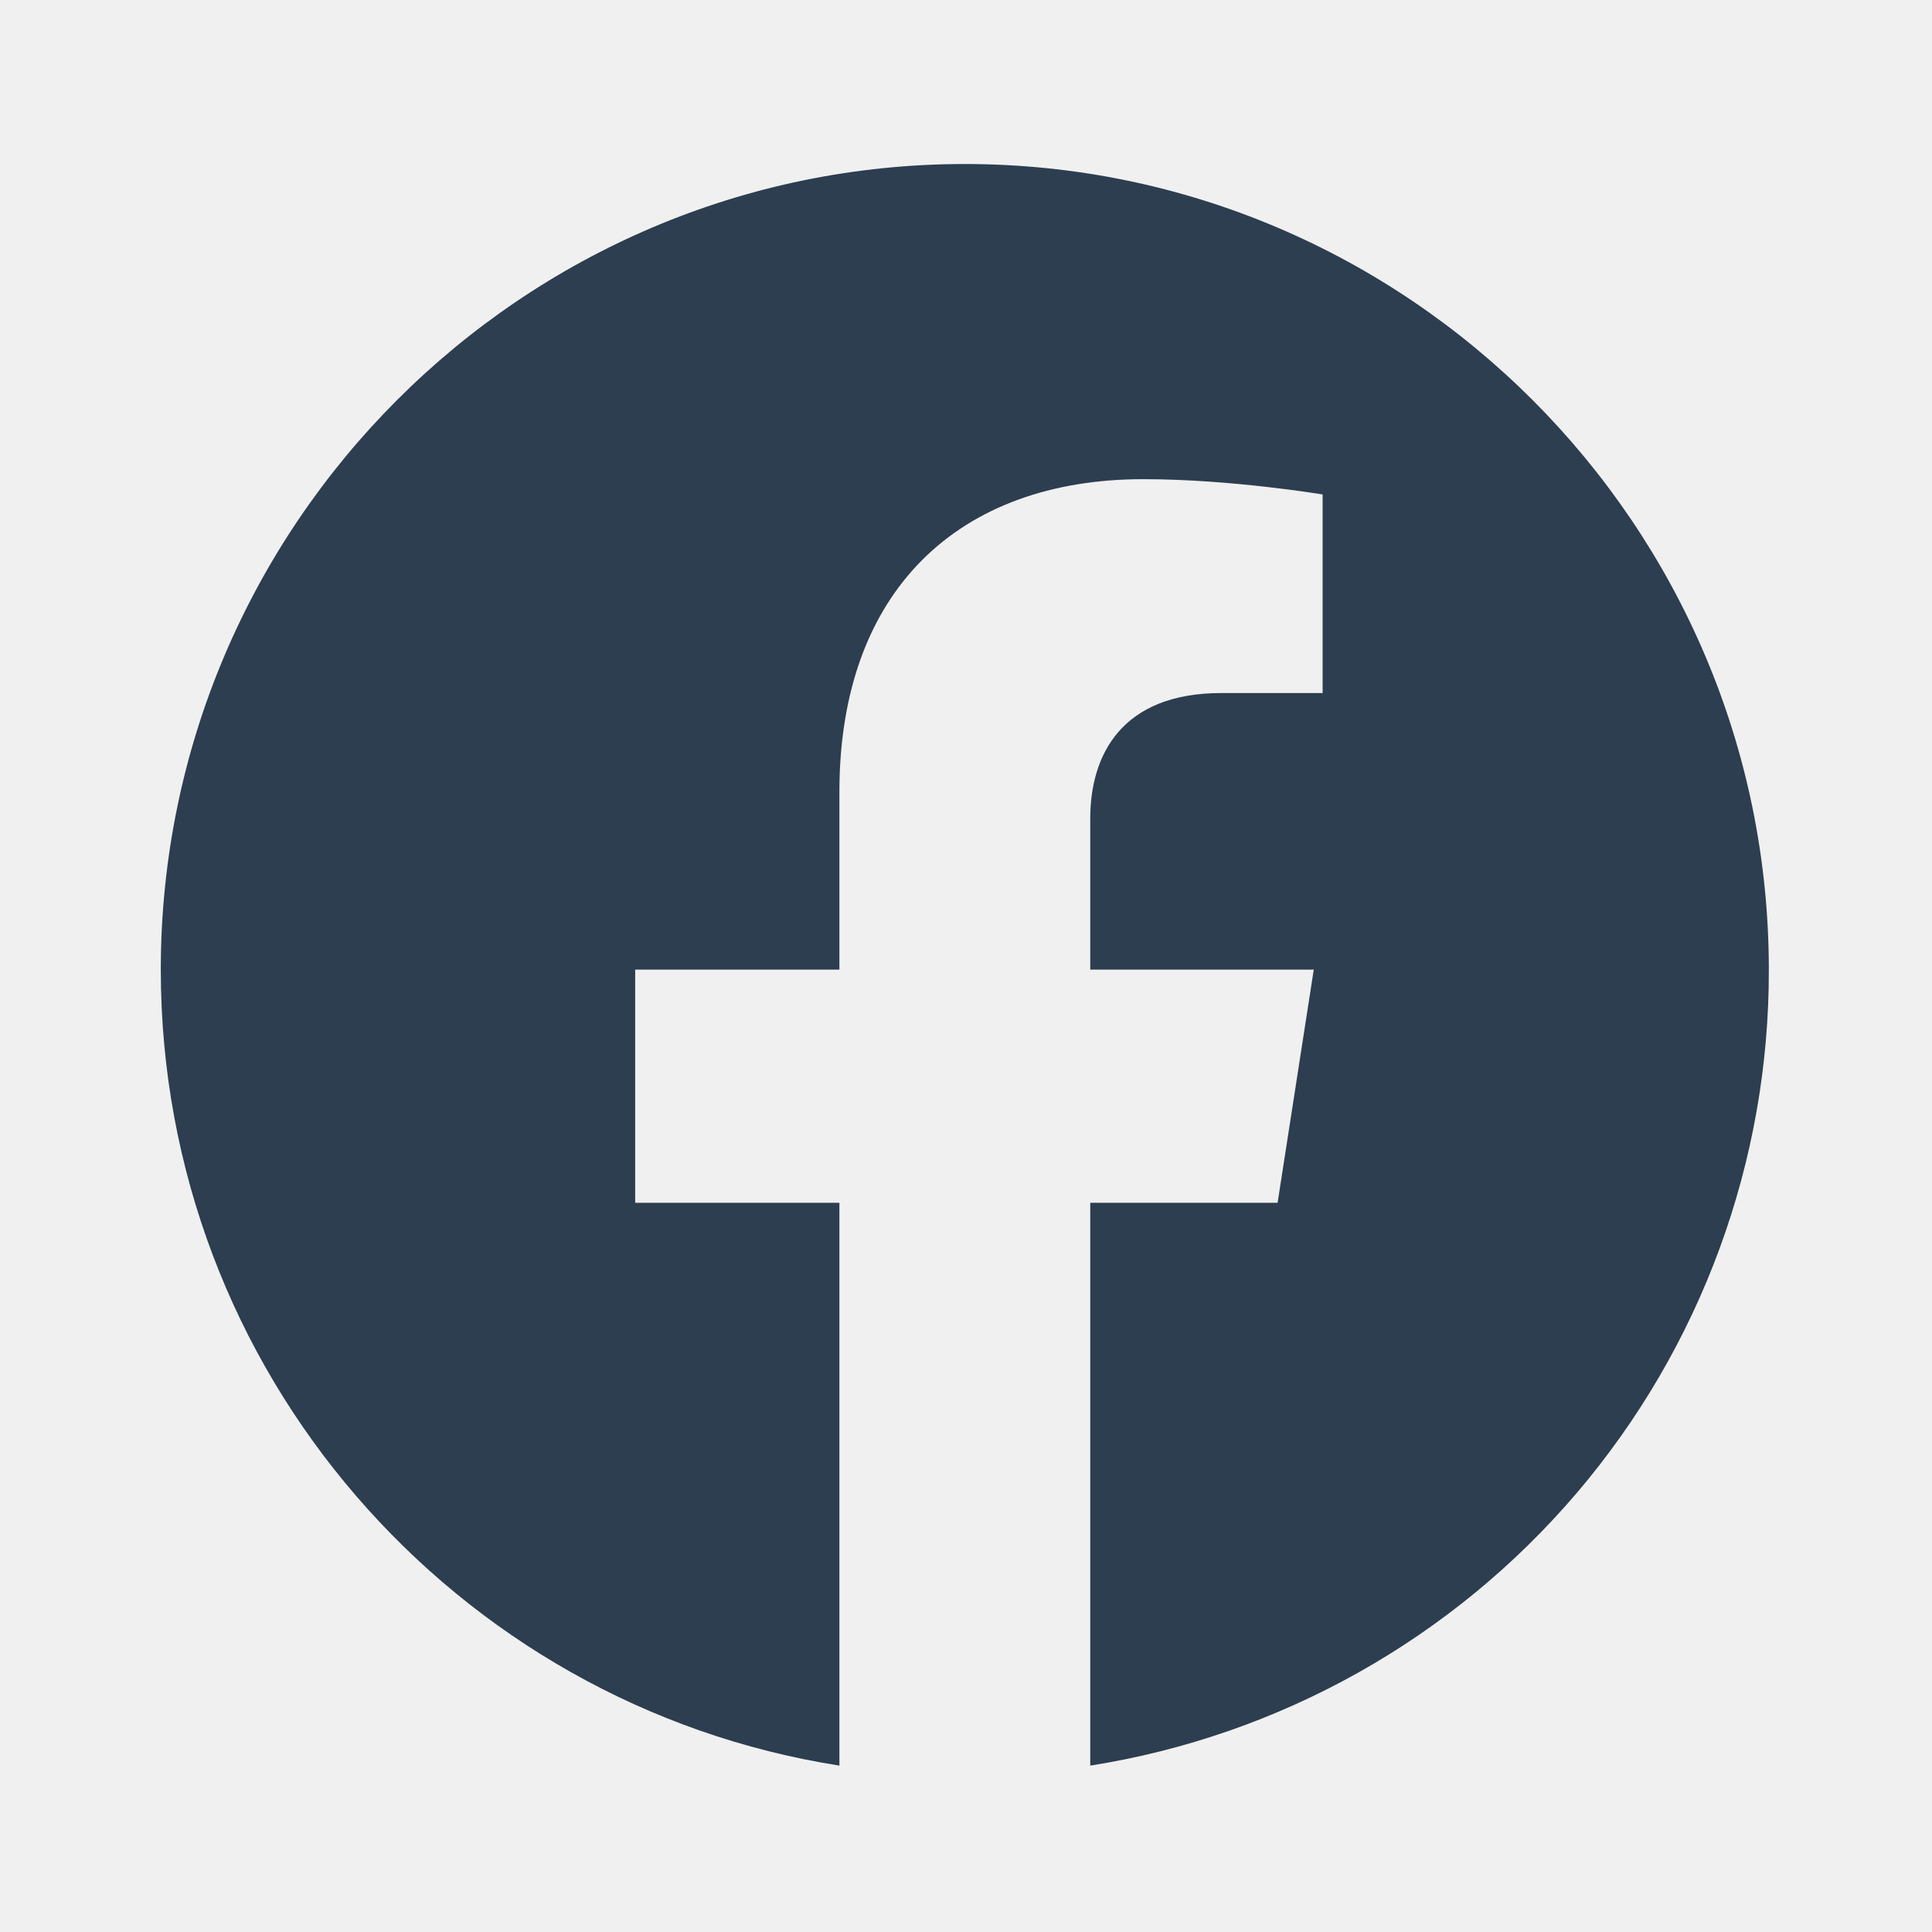
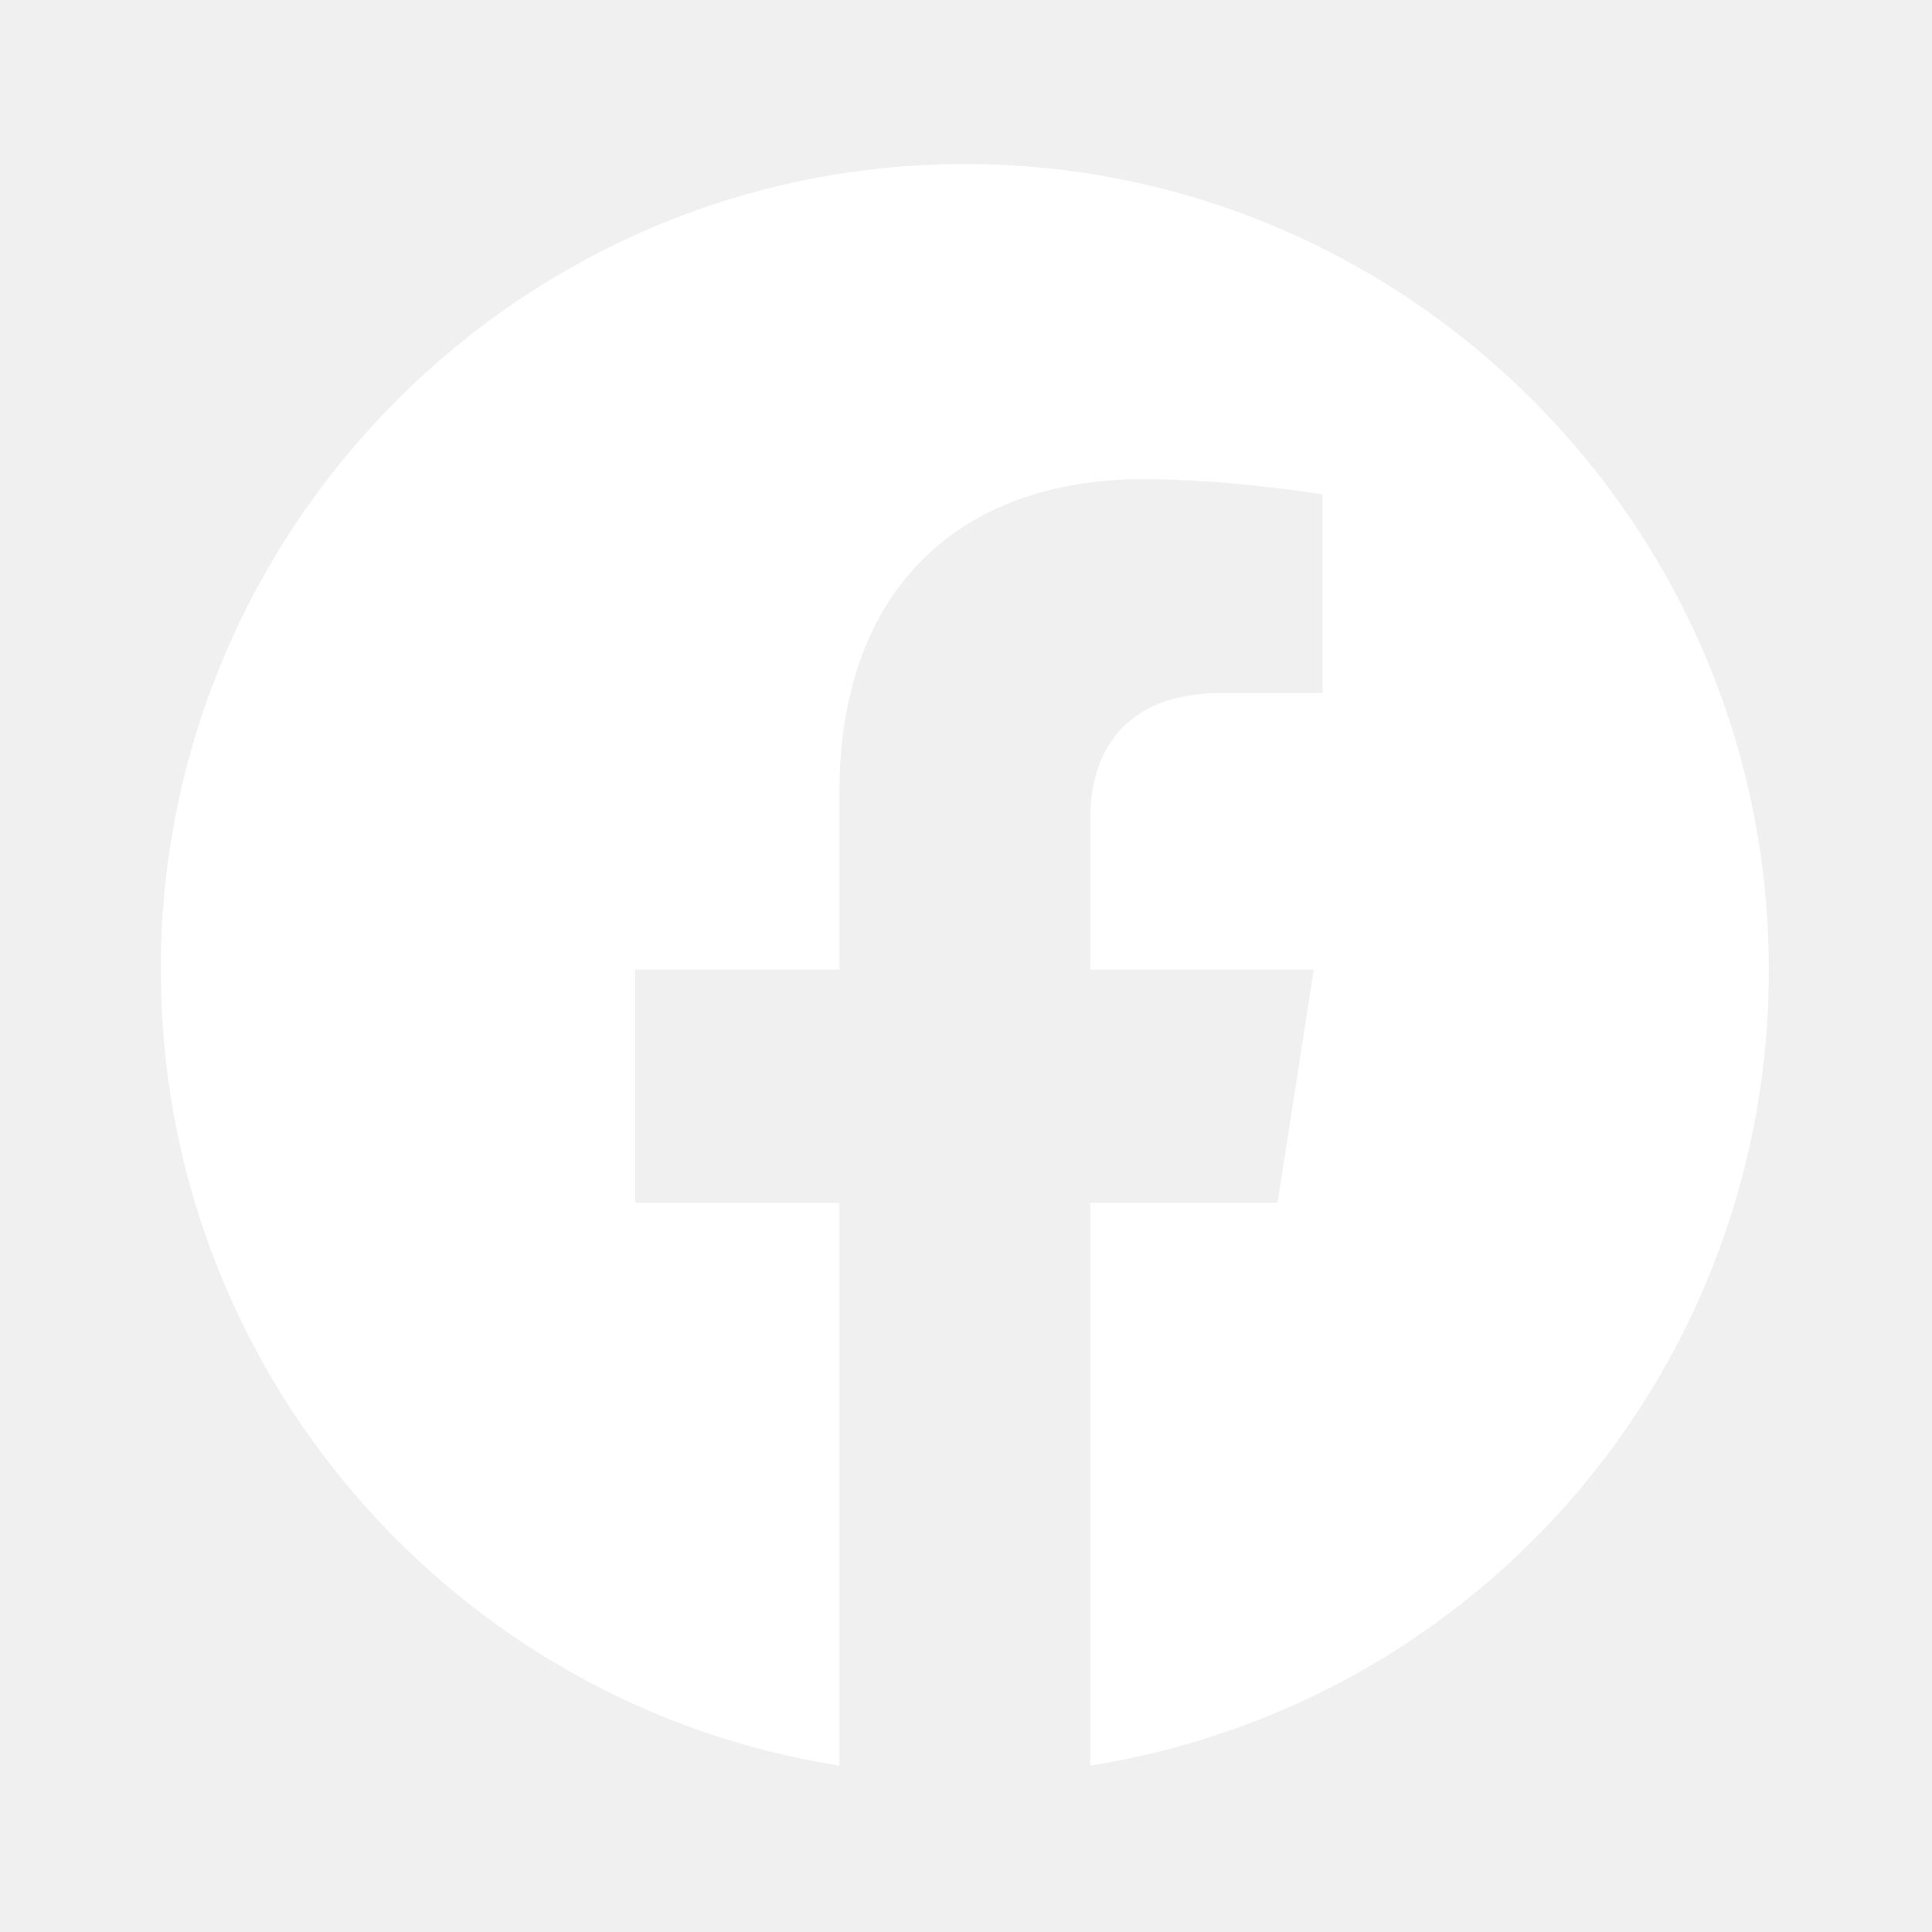
- <svg xmlns="http://www.w3.org/2000/svg" width="57" height="57" viewBox="0 0 57 57" fill="none">
+ <svg xmlns="http://www.w3.org/2000/svg" width="50" height="50" viewBox="0 0 57 57" fill="white">
  <g id="facebook">
-     <path id="Vector" d="M28.465 4.839C15.419 4.839 4.744 15.49 4.744 28.607C4.744 40.468 13.426 50.312 24.765 52.091V35.486H18.74V28.607H24.765V23.365C24.765 17.411 28.299 14.137 33.731 14.137C36.317 14.137 39.021 14.588 39.021 14.588V20.447H36.032C33.091 20.447 32.166 22.274 32.166 24.148V28.607H38.76L37.693 35.486H32.166V52.091C37.755 51.208 42.845 48.356 46.517 44.05C50.188 39.743 52.199 34.266 52.186 28.607C52.186 15.49 41.512 4.839 28.465 4.839Z" fill="#2C3E50" />
+     <path id="Vector" d="M28.465 4.839C15.419 4.839 4.744 15.49 4.744 28.607C4.744 40.468 13.426 50.312 24.765 52.091V35.486H18.74V28.607H24.765V23.365C24.765 17.411 28.299 14.137 33.731 14.137C36.317 14.137 39.021 14.588 39.021 14.588V20.447H36.032C33.091 20.447 32.166 22.274 32.166 24.148V28.607H38.76L37.693 35.486H32.166V52.091C37.755 51.208 42.845 48.356 46.517 44.05C50.188 39.743 52.199 34.266 52.186 28.607C52.186 15.49 41.512 4.839 28.465 4.839Z" fill="white" />
  </g>
</svg>
